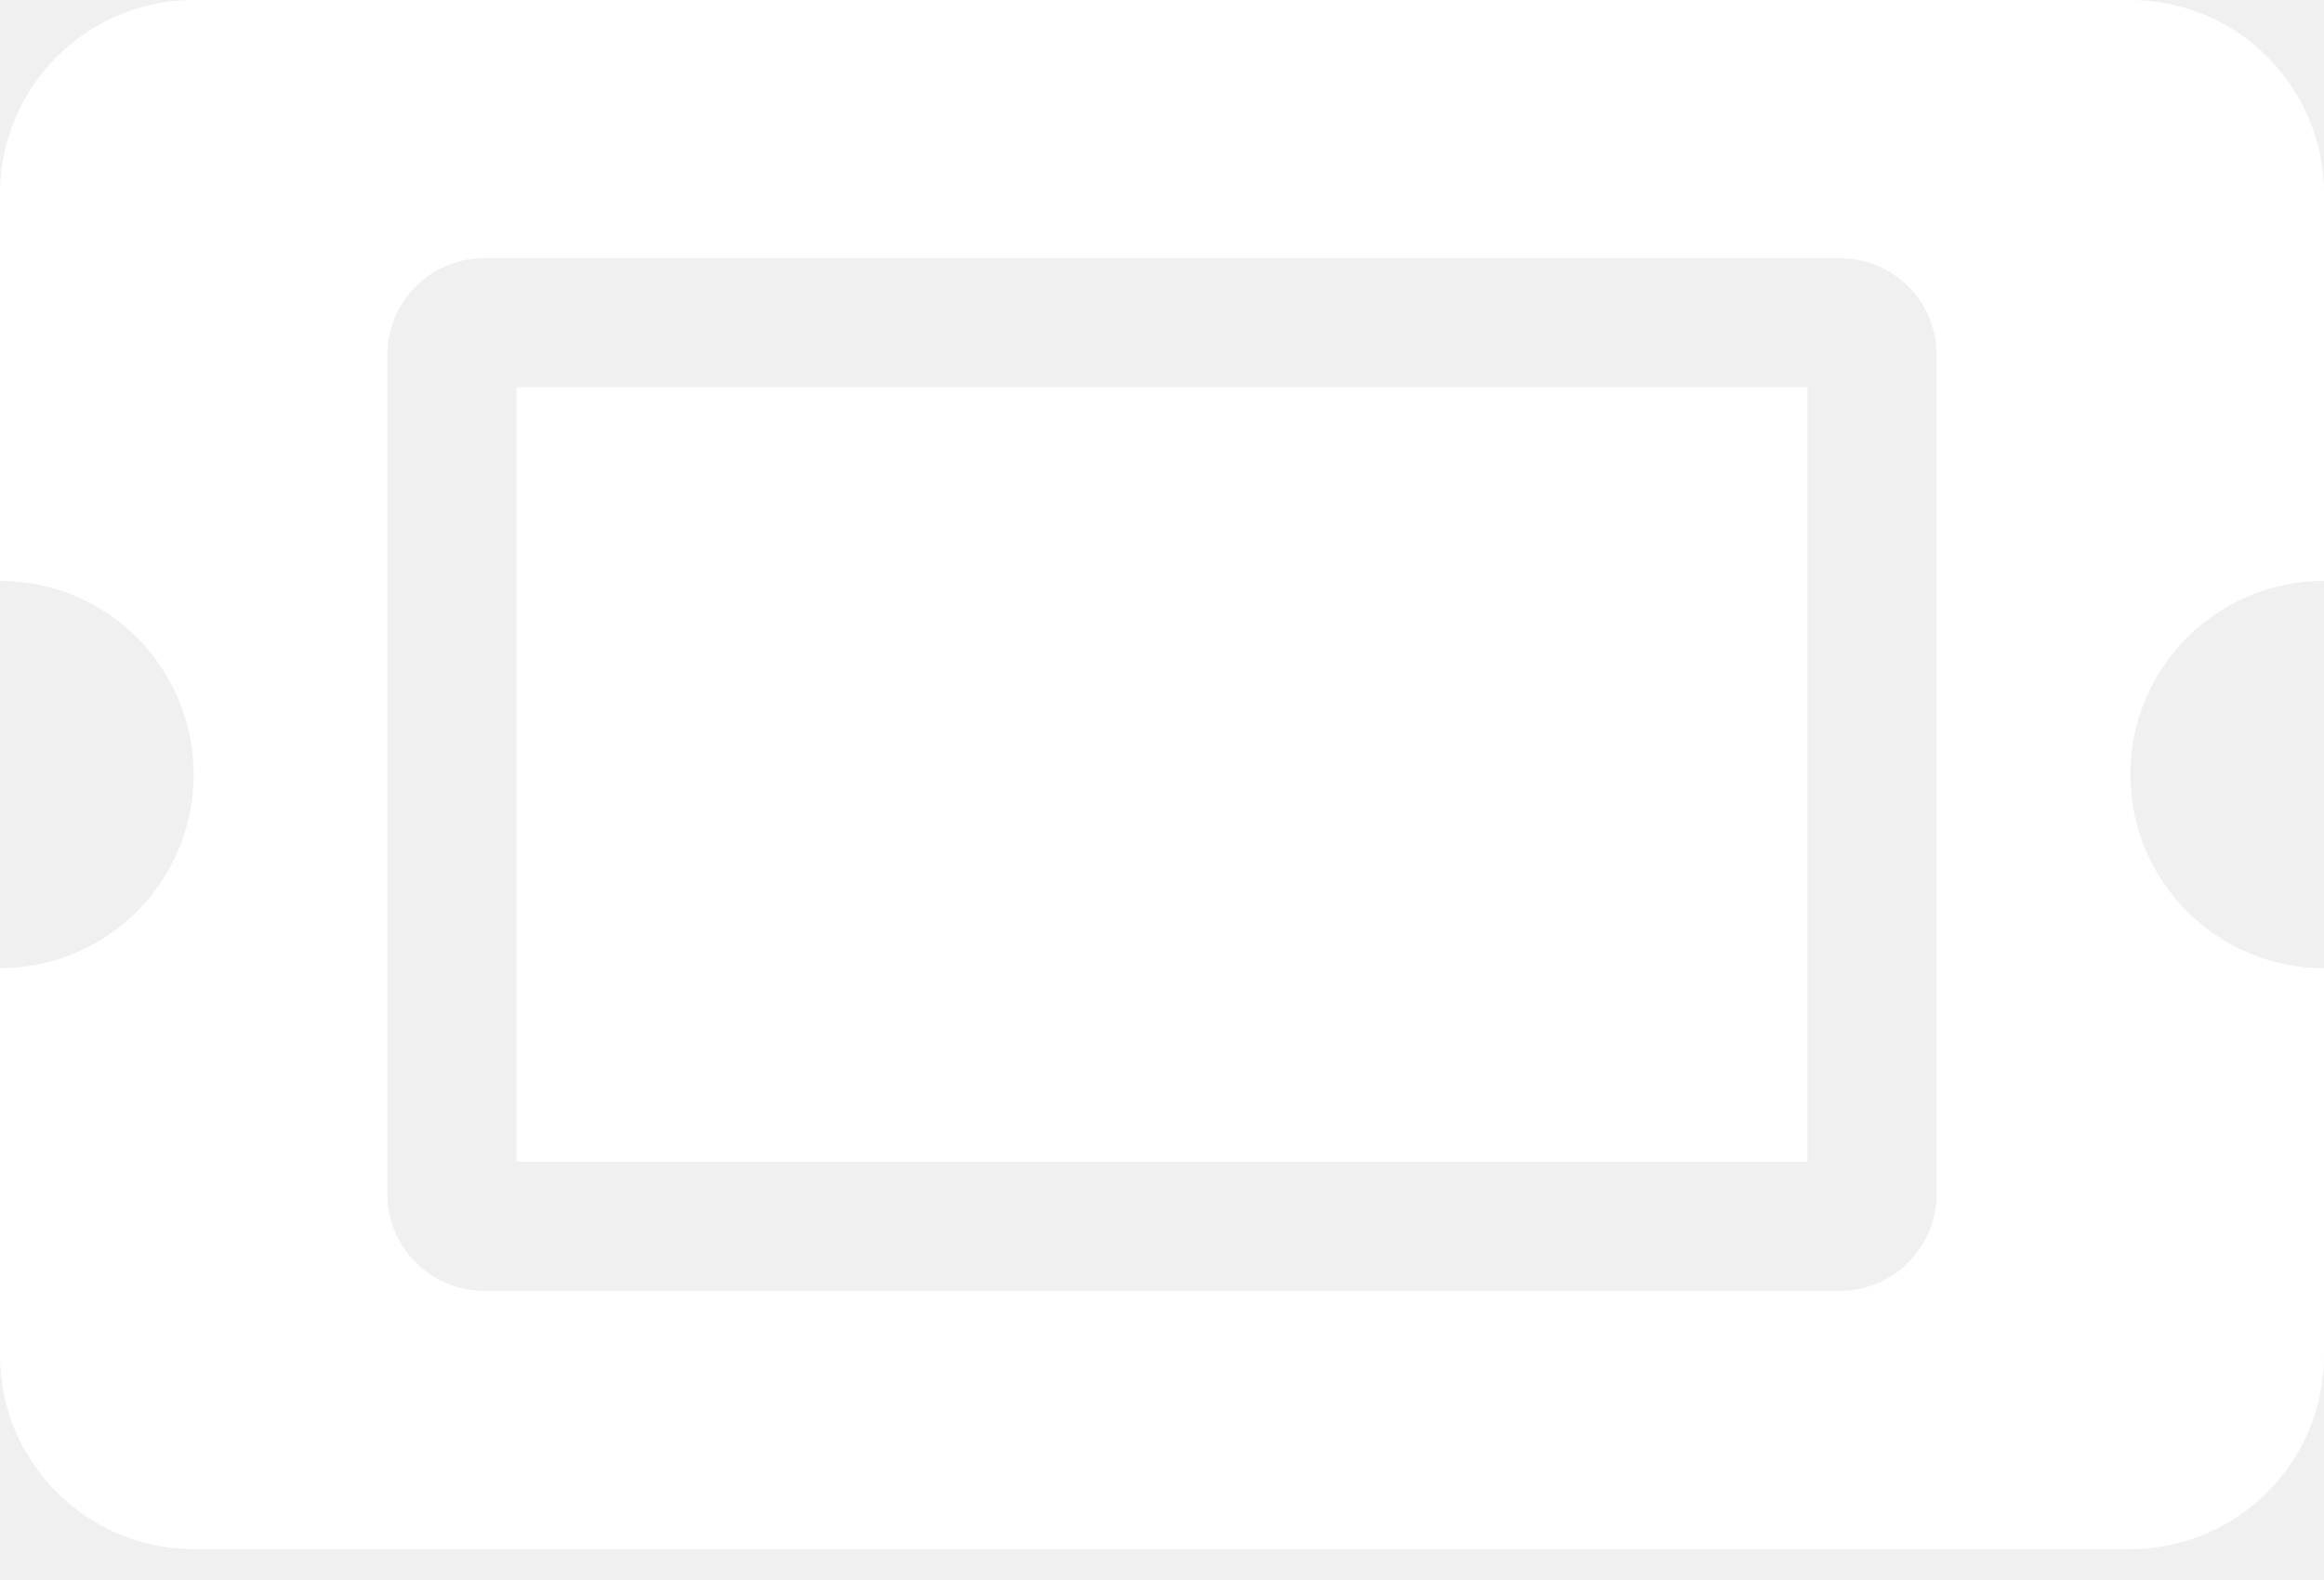
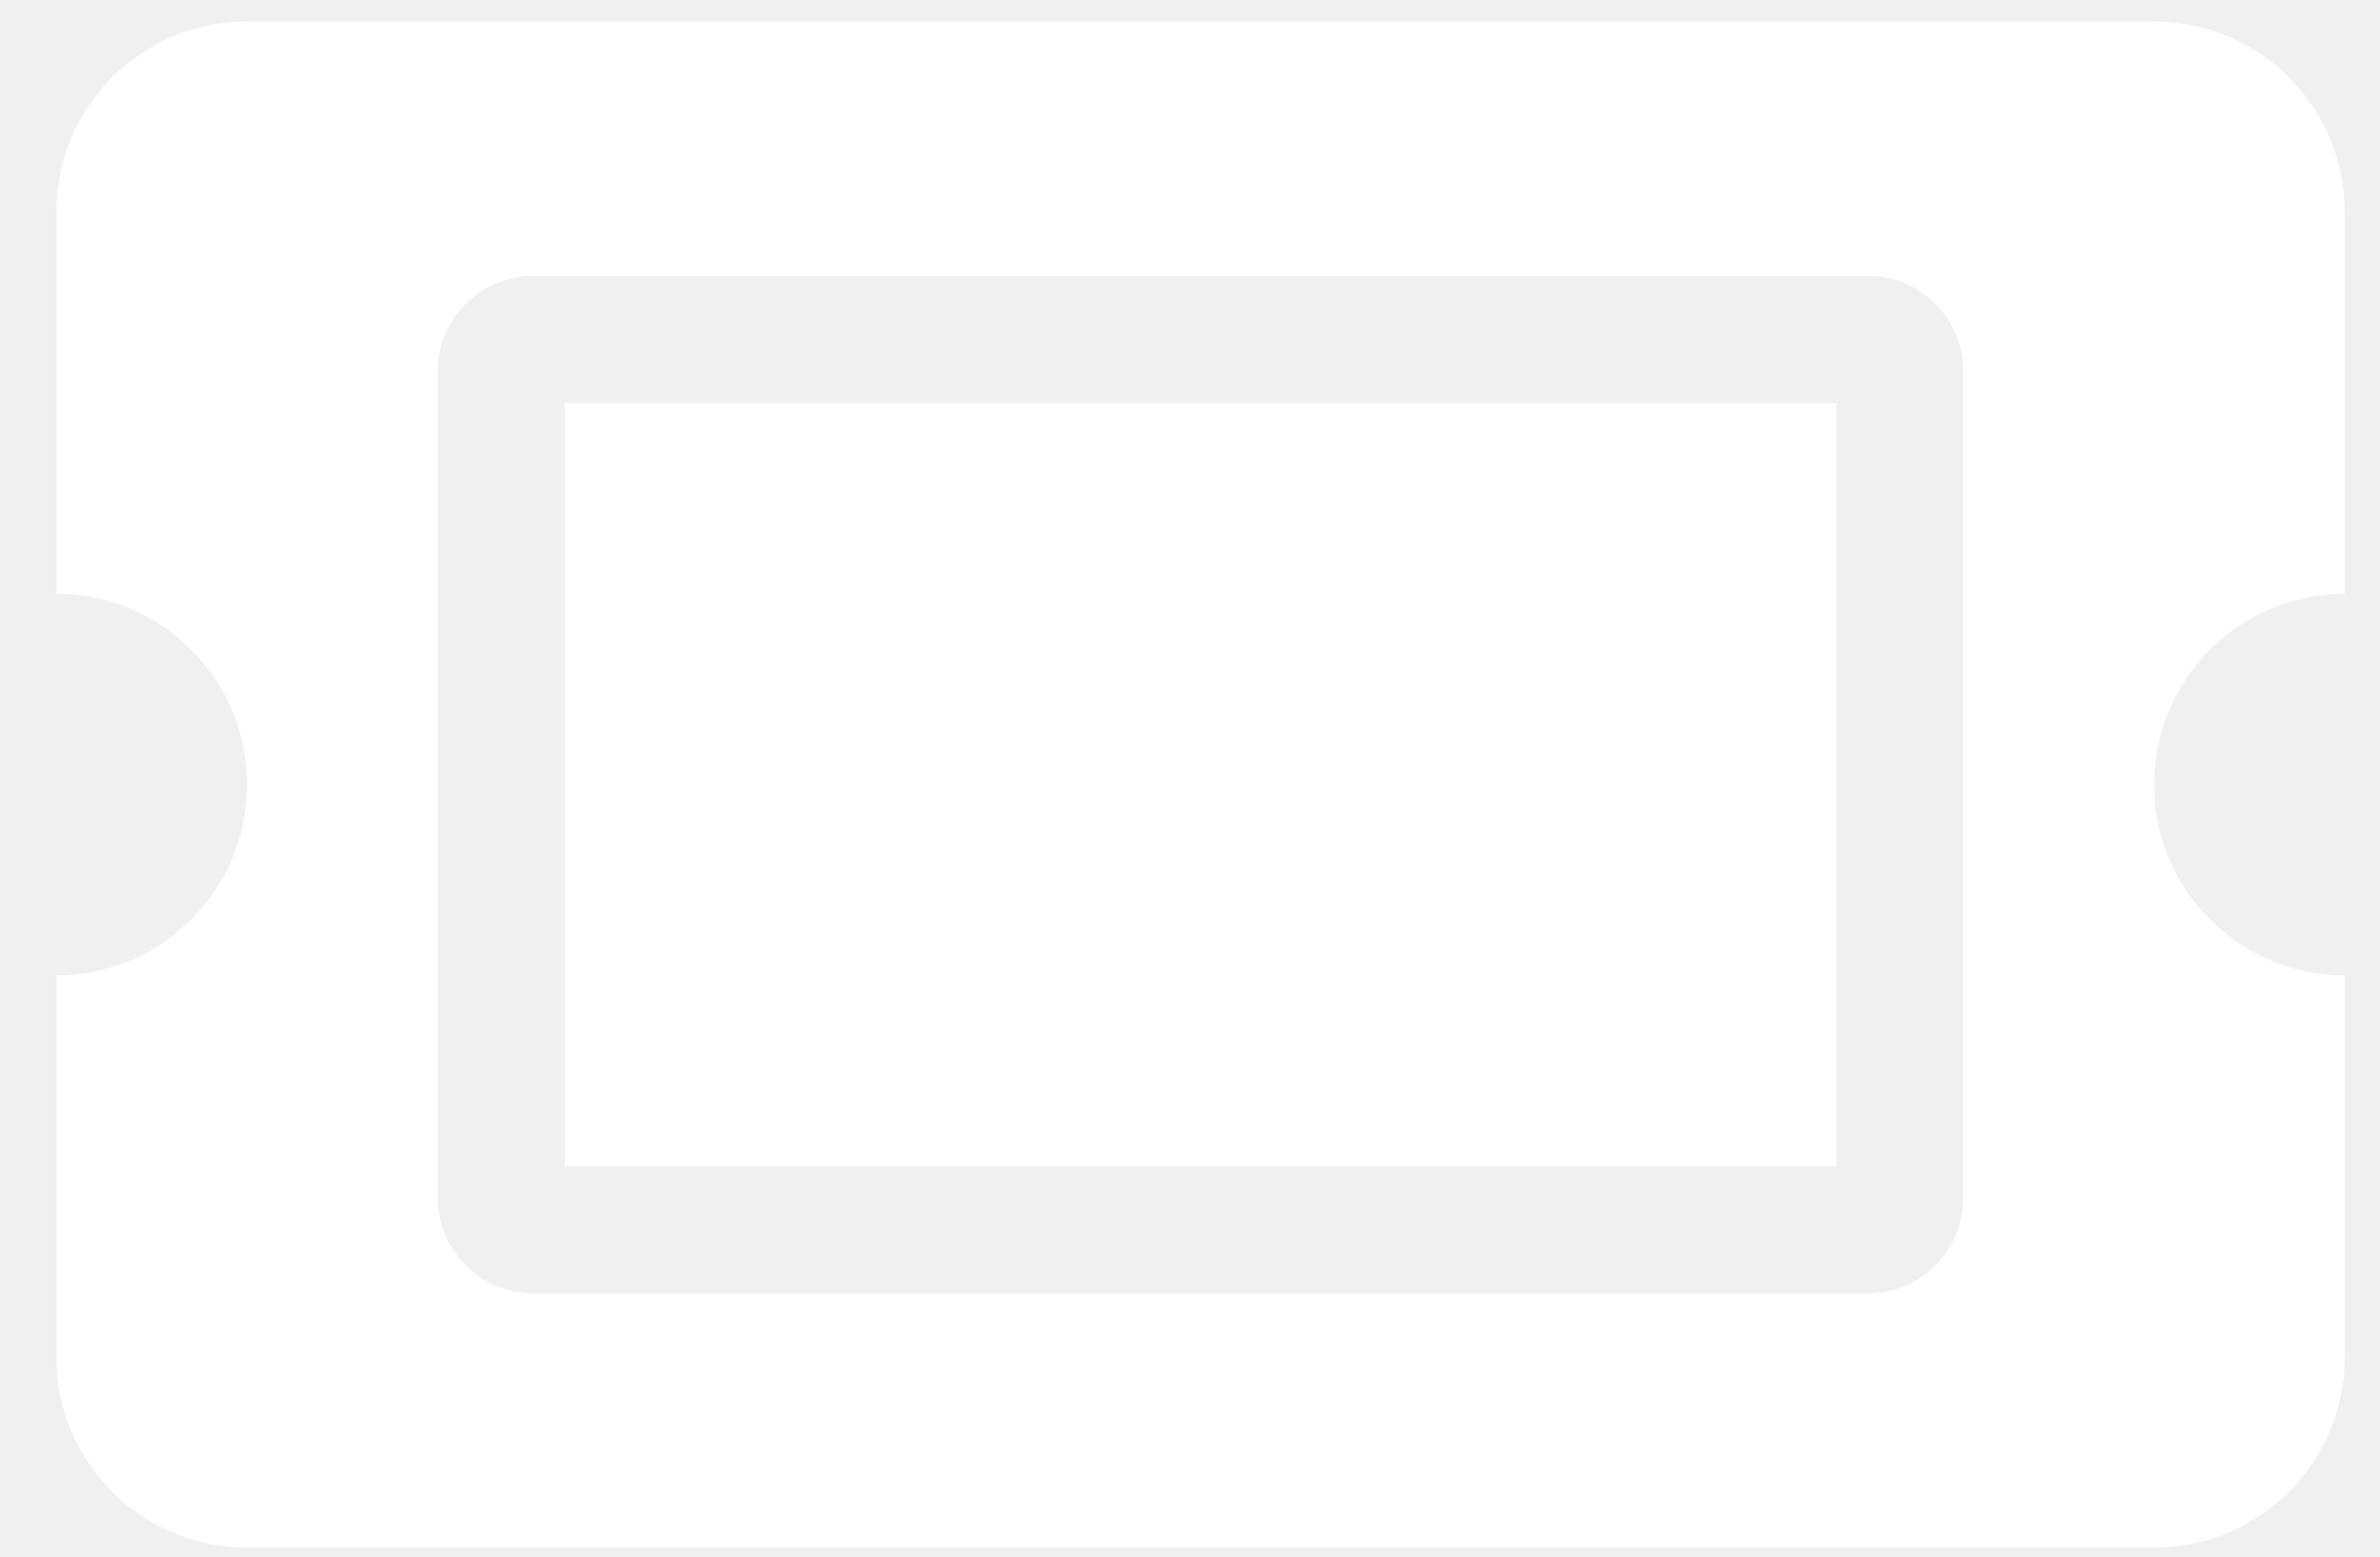
- <svg xmlns="http://www.w3.org/2000/svg" width="25" height="17" viewBox="0 0 25 17" fill="none">
-   <path d="M5.556 4.167H19.444V12.5H5.556V4.167ZM22.917 8.333C22.917 9.484 23.849 10.417 25 10.417V14.583C25 15.734 24.067 16.667 22.917 16.667H2.083C0.933 16.667 0 15.734 0 14.583V10.417C1.151 10.417 2.083 9.484 2.083 8.333C2.083 7.183 1.151 6.25 0 6.25V2.083C0 0.933 0.933 0 2.083 0H22.917C24.067 0 25 0.933 25 2.083V6.25C23.849 6.25 22.917 7.183 22.917 8.333ZM20.833 3.819C20.833 3.244 20.367 2.778 19.792 2.778H5.208C4.633 2.778 4.167 3.244 4.167 3.819V12.847C4.167 13.422 4.633 13.889 5.208 13.889H19.792C20.367 13.889 20.833 13.422 20.833 12.847V3.819Z" fill="white" />
+ <svg xmlns="http://www.w3.org/2000/svg" width="26" height="17" viewBox="0 0 26 17" fill="none">
+   <path d="M6.171 4.402H20.06V12.735H6.171V4.402ZM23.532 8.568C23.532 9.719 24.465 10.652 25.615 10.652V14.818C25.615 15.969 24.683 16.901 23.532 16.901H2.699C1.548 16.901 0.615 15.969 0.615 14.818V10.652C1.766 10.652 2.699 9.719 2.699 8.568C2.699 7.418 1.766 6.485 0.615 6.485V2.318C0.615 1.168 1.548 0.235 2.699 0.235H23.532C24.683 0.235 25.615 1.168 25.615 2.318V6.485C24.465 6.485 23.532 7.418 23.532 8.568ZM21.449 4.054C21.449 3.479 20.982 3.013 20.407 3.013H5.824C5.248 3.013 4.782 3.479 4.782 4.054V13.082C4.782 13.657 5.248 14.124 5.824 14.124H20.407C20.982 14.124 21.449 13.657 21.449 13.082V4.054Z" fill="white" />
</svg>
